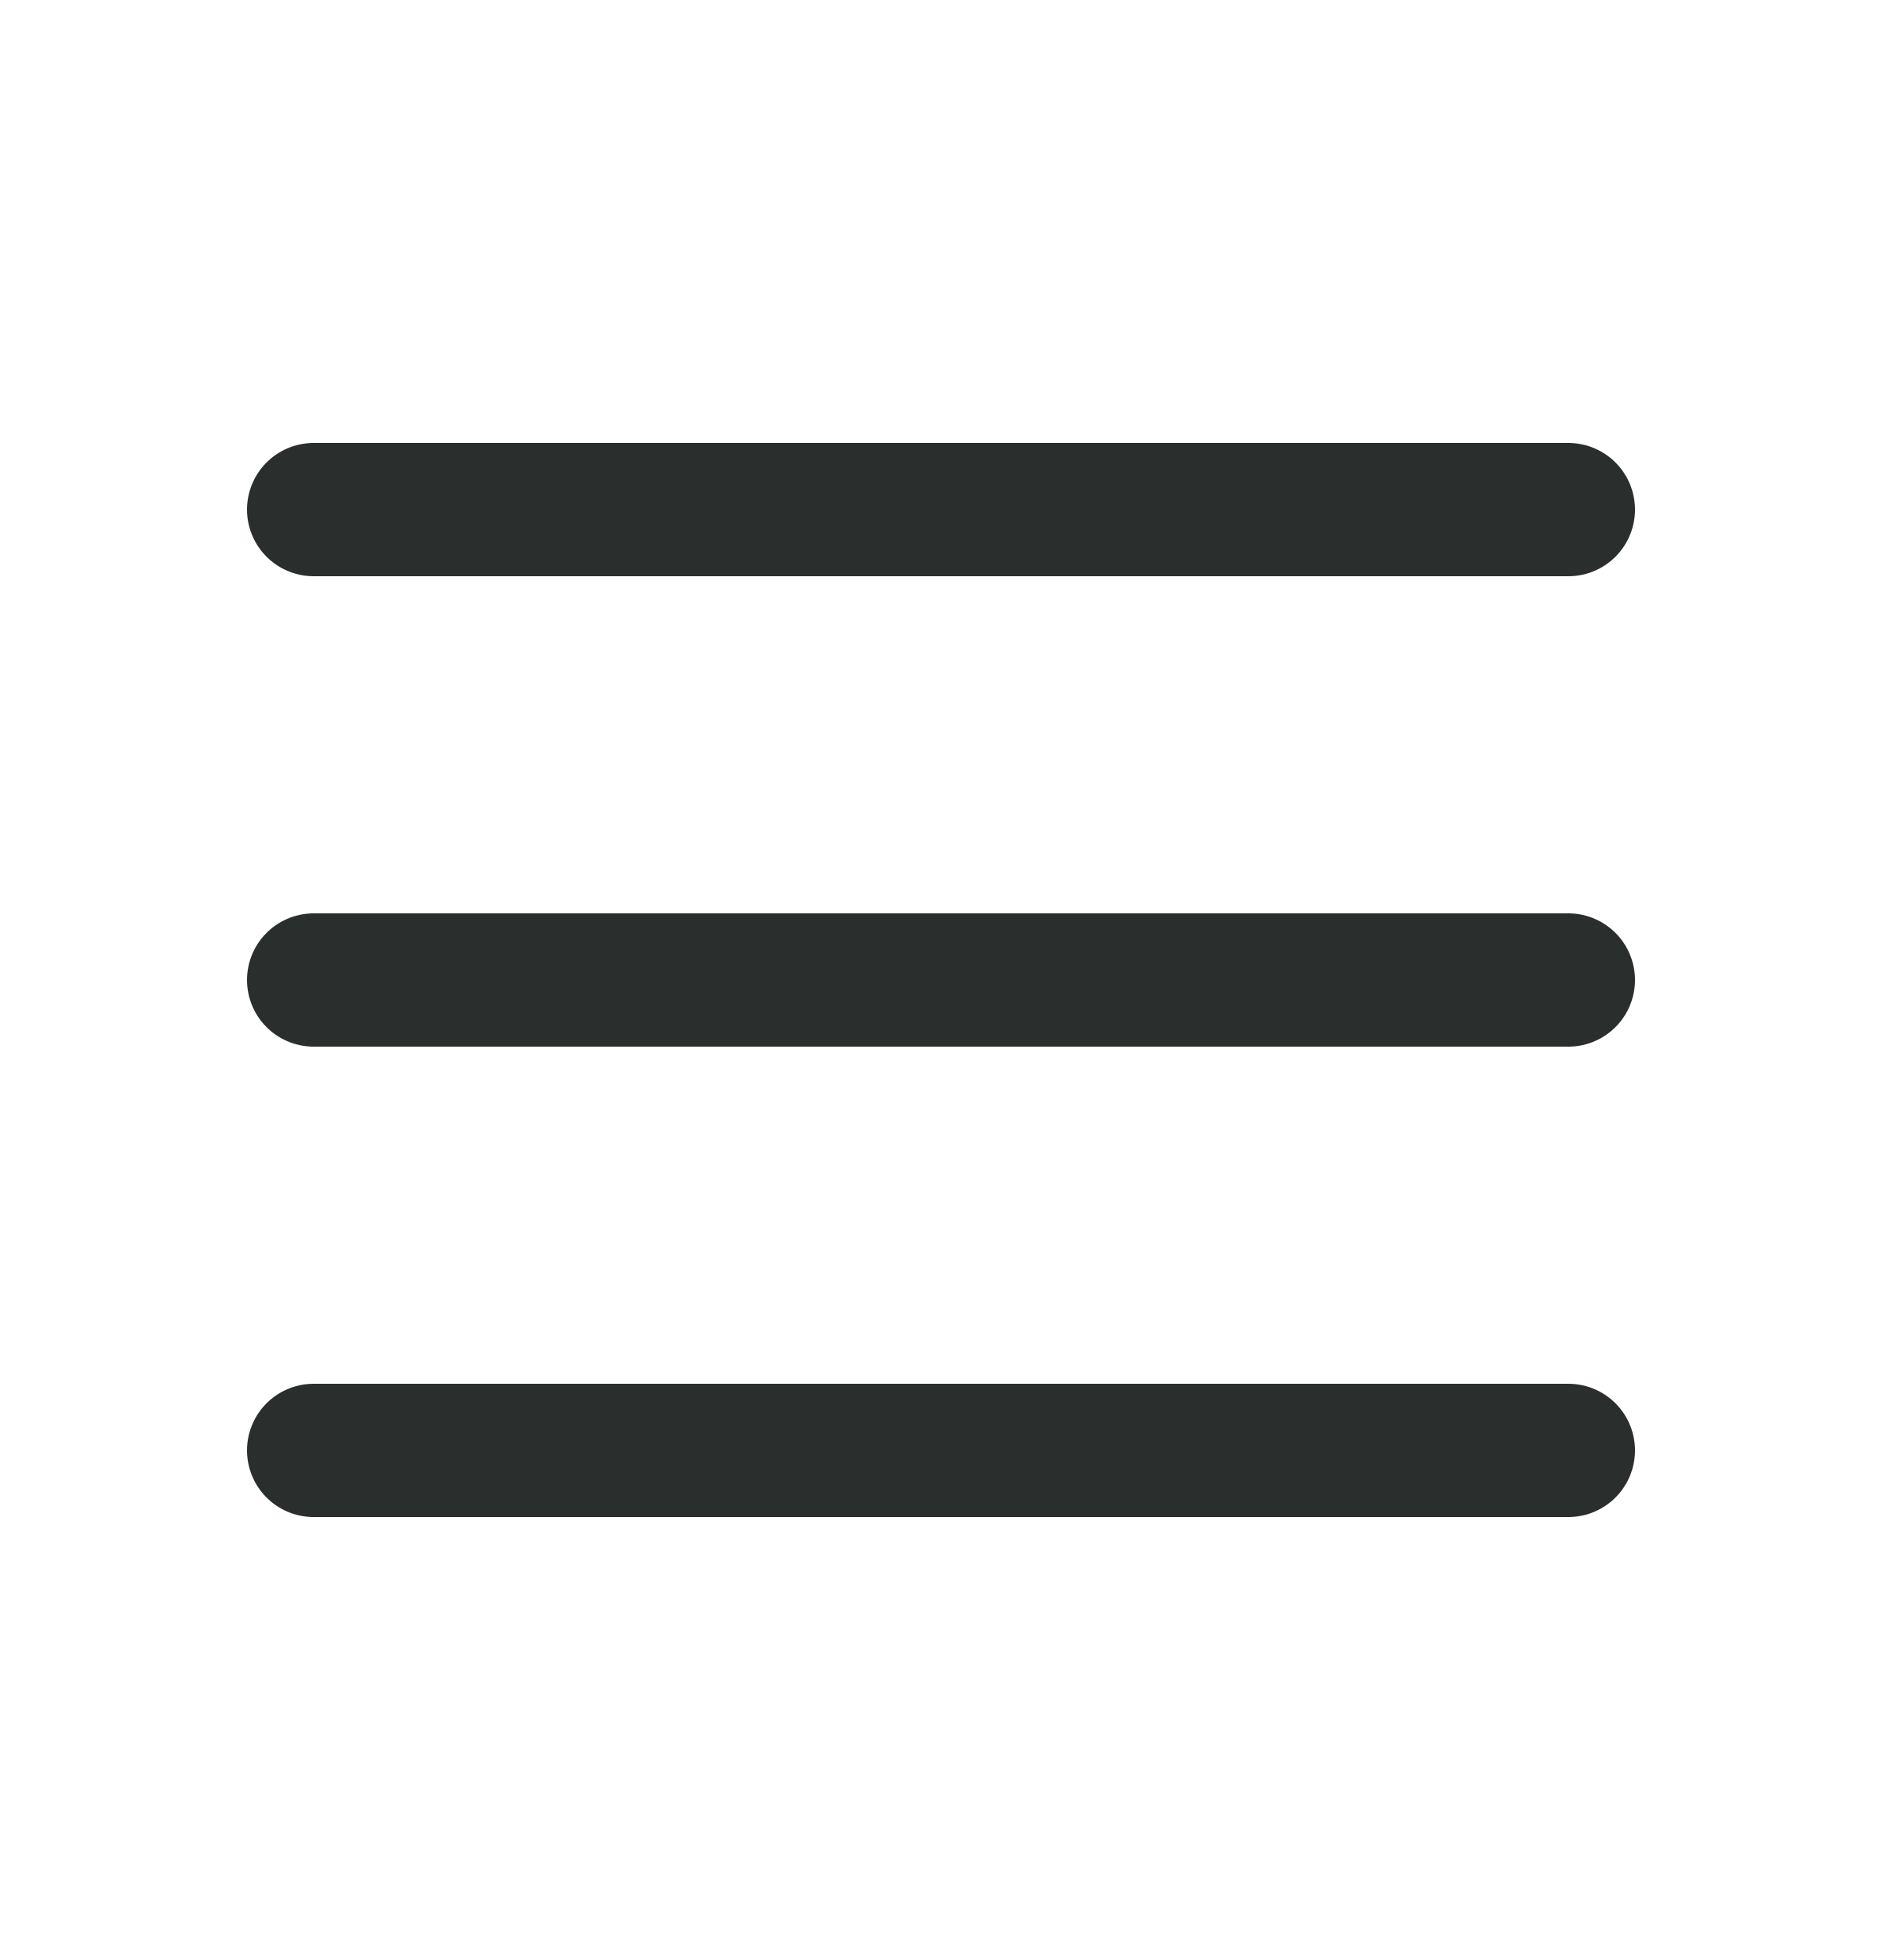
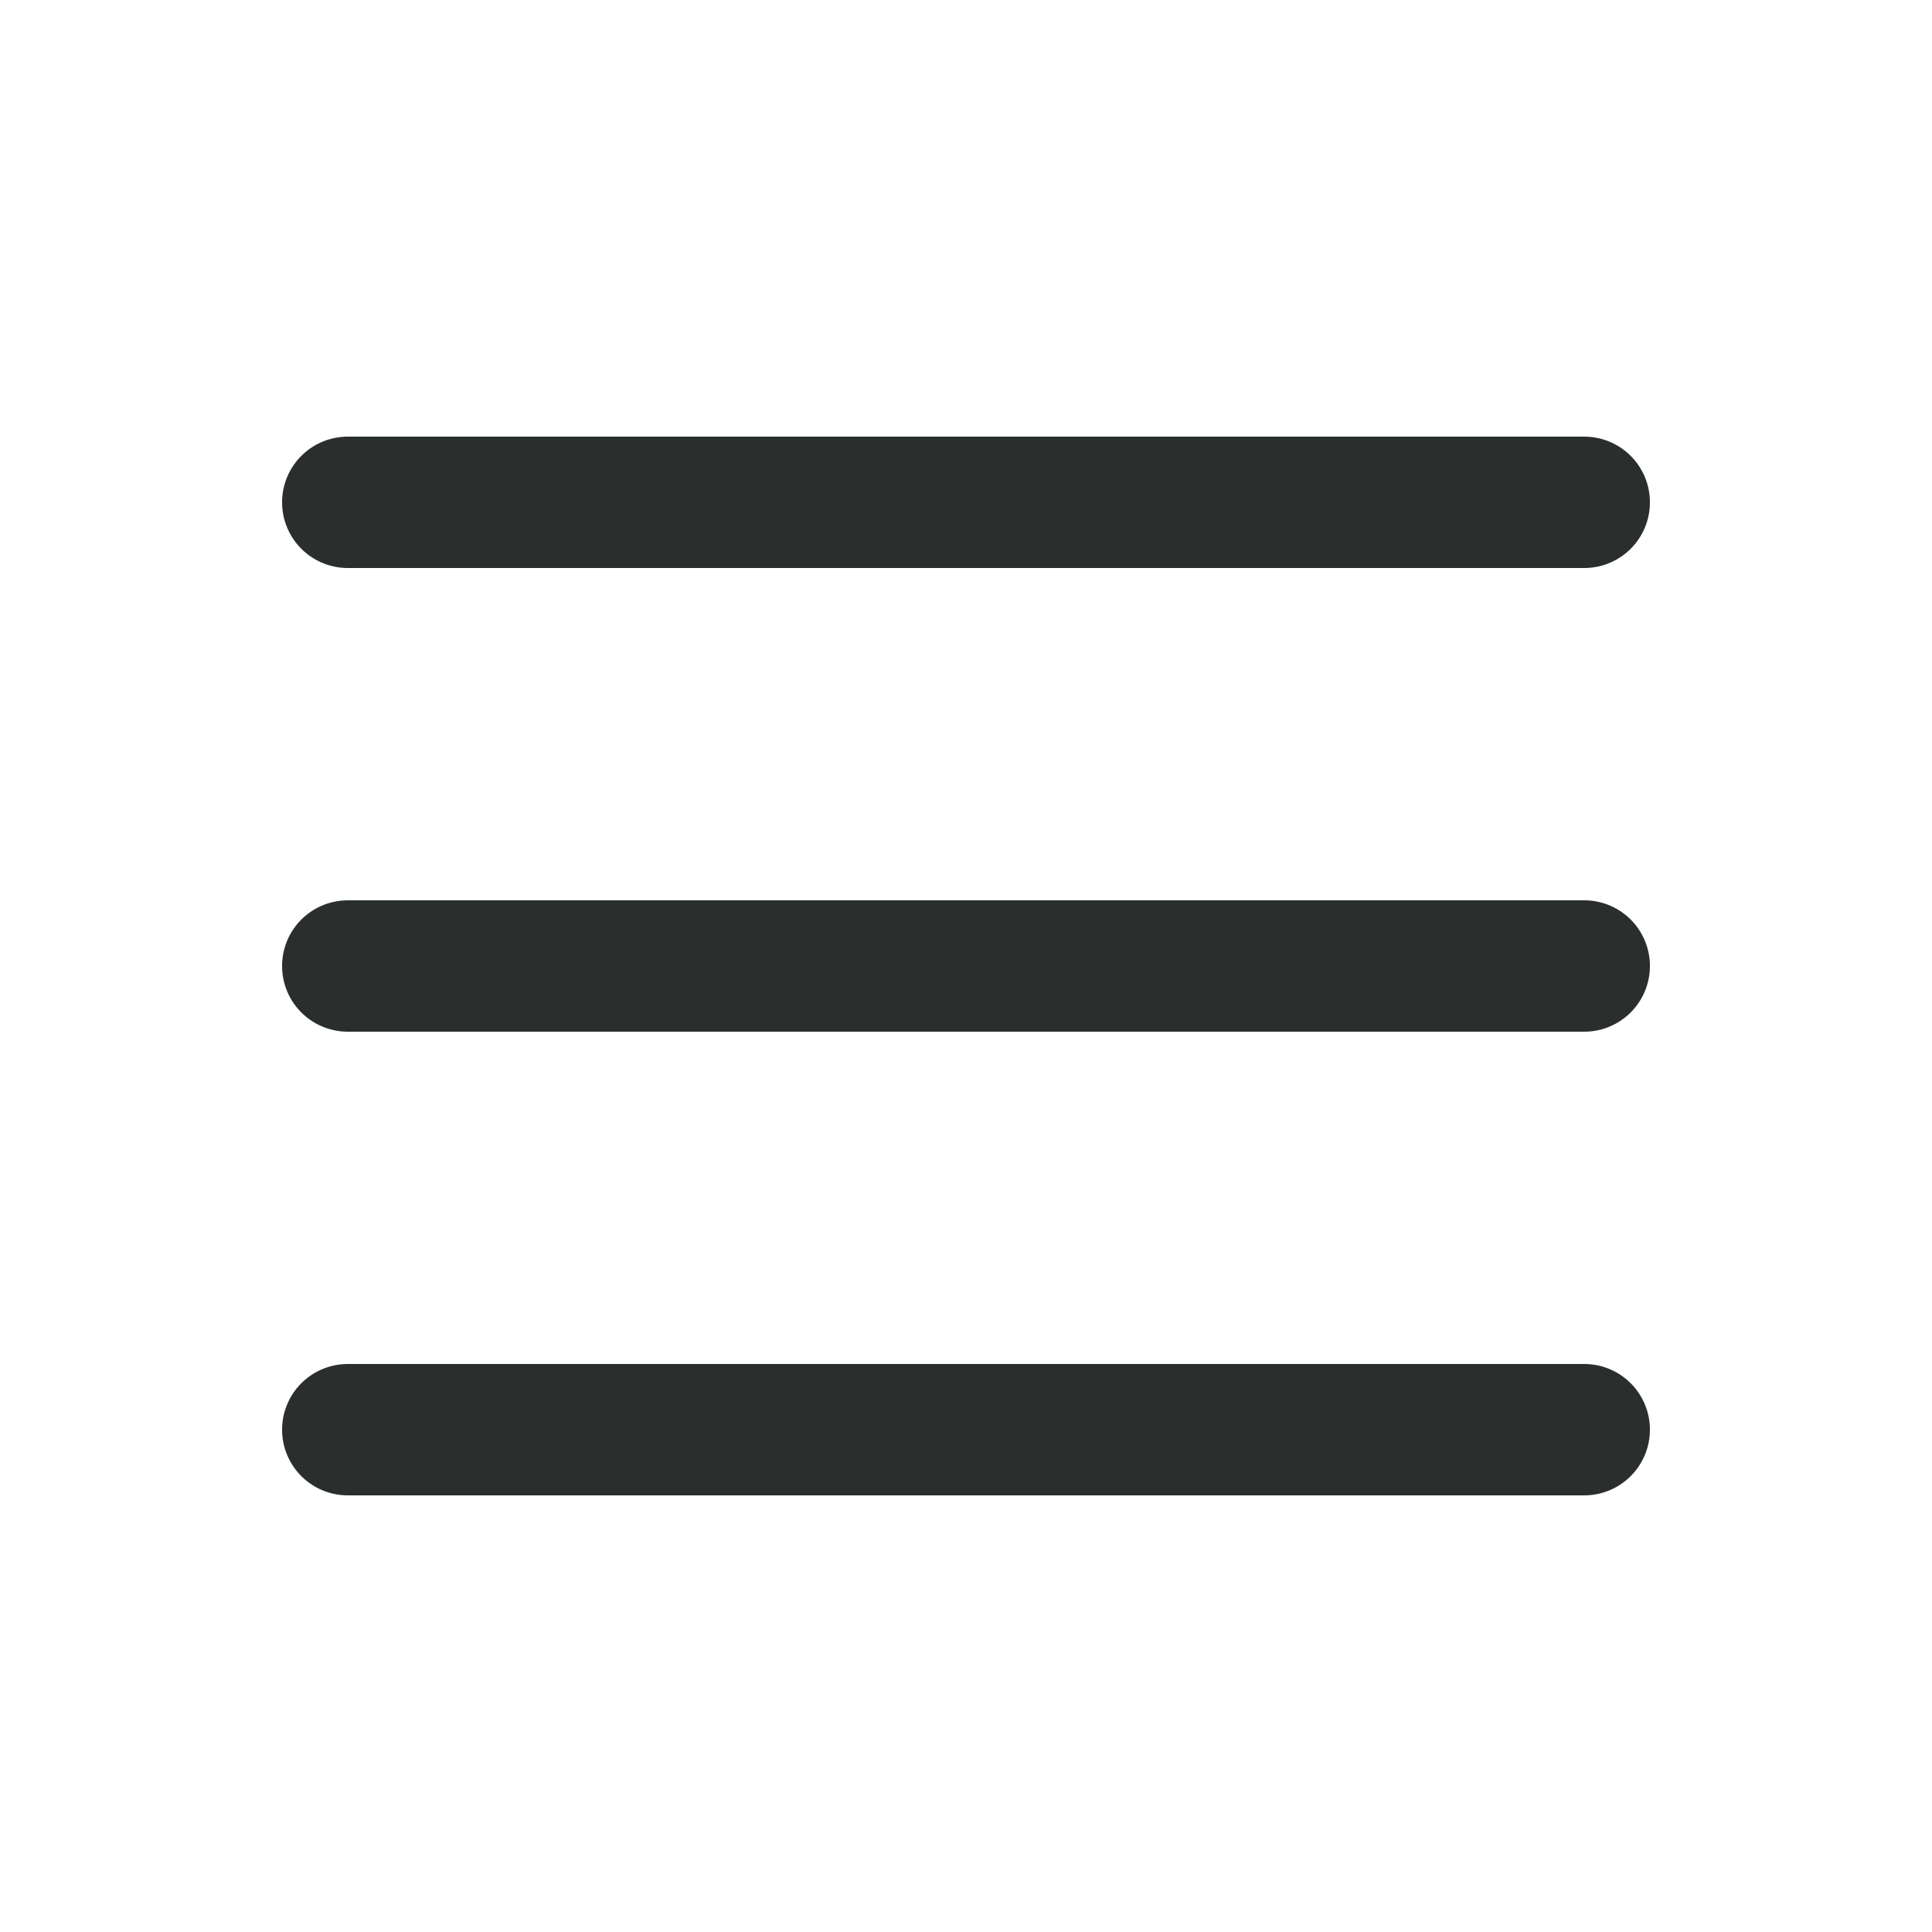
- <svg xmlns="http://www.w3.org/2000/svg" width="100%" height="100%" viewBox="0 0 24 25" fill="none">
+ <svg xmlns="http://www.w3.org/2000/svg" width="36px" height="36px" viewBox="0 0 24 25" fill="none">
  <path d="M4 6.5L20 6.5" stroke="#2A2F2D" stroke-width="1.7" stroke-linecap="round" stroke-linejoin="round" />
  <path d="M4 12.5L20 12.5" stroke="#2A2F2D" stroke-width="1.7" stroke-linecap="round" stroke-linejoin="round" />
  <path d="M4 18.5L20 18.5" stroke="#2A2F2D" stroke-width="1.7" stroke-linecap="round" stroke-linejoin="round" />
</svg>
